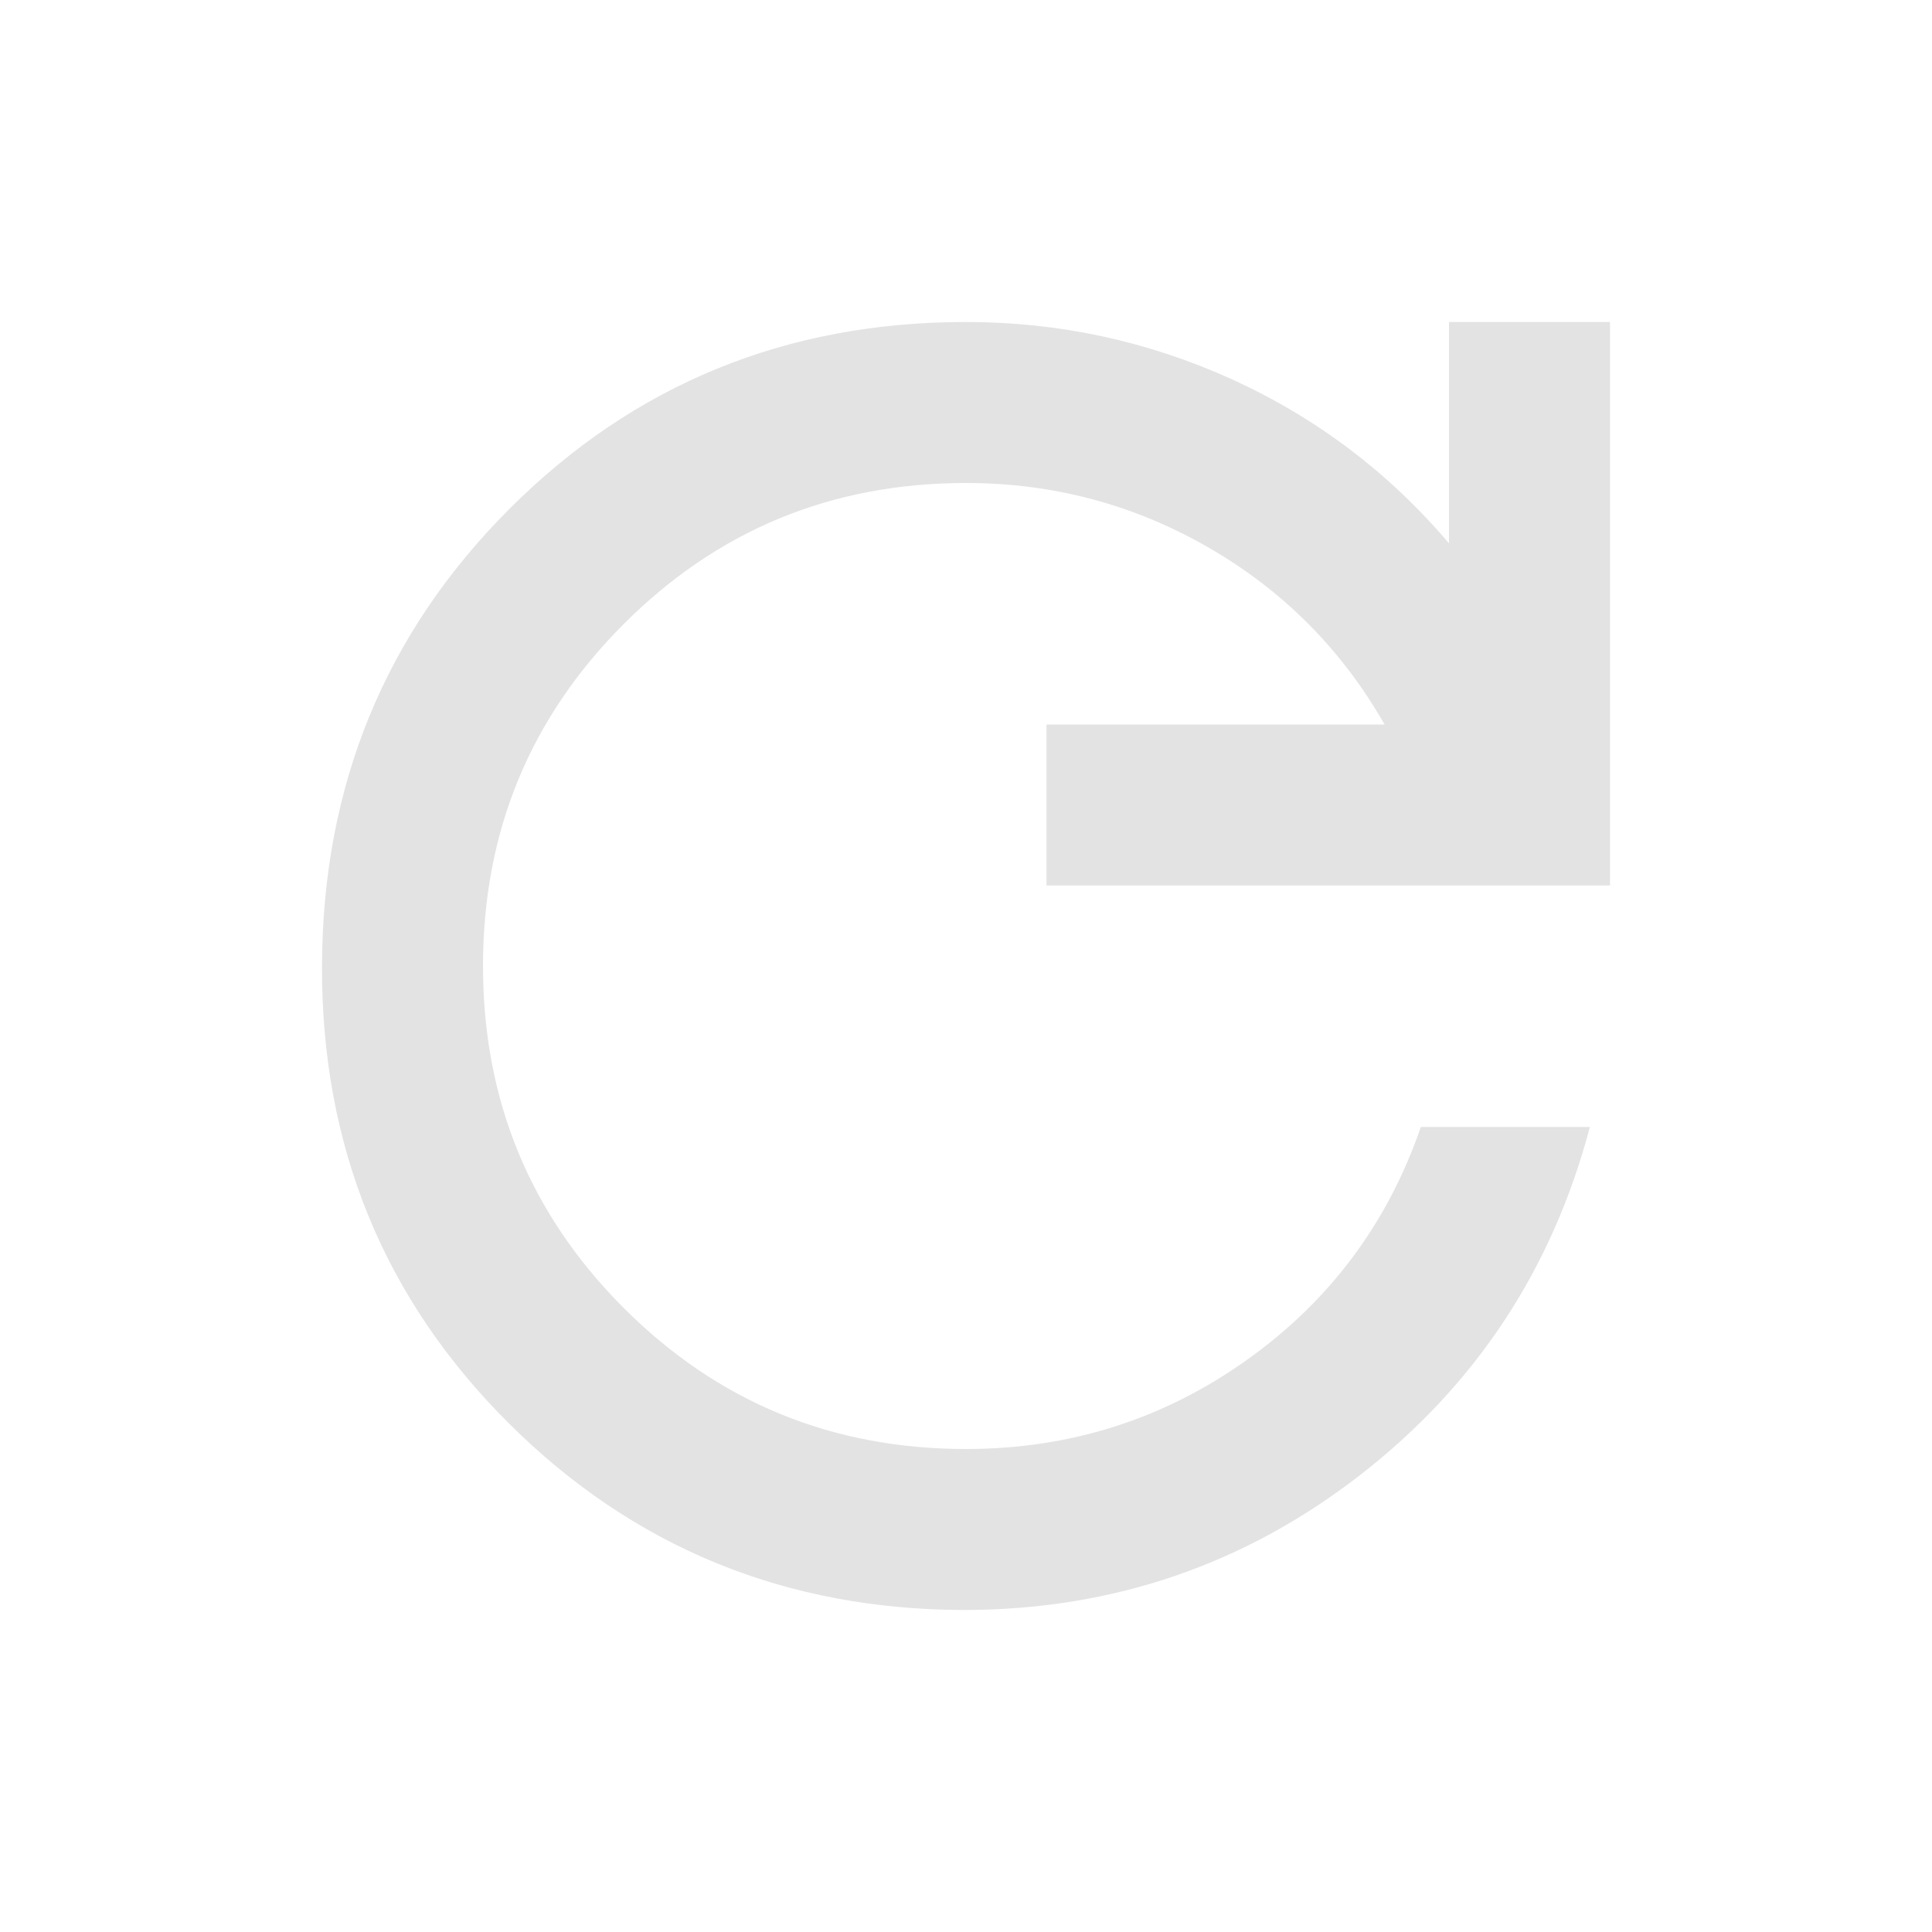
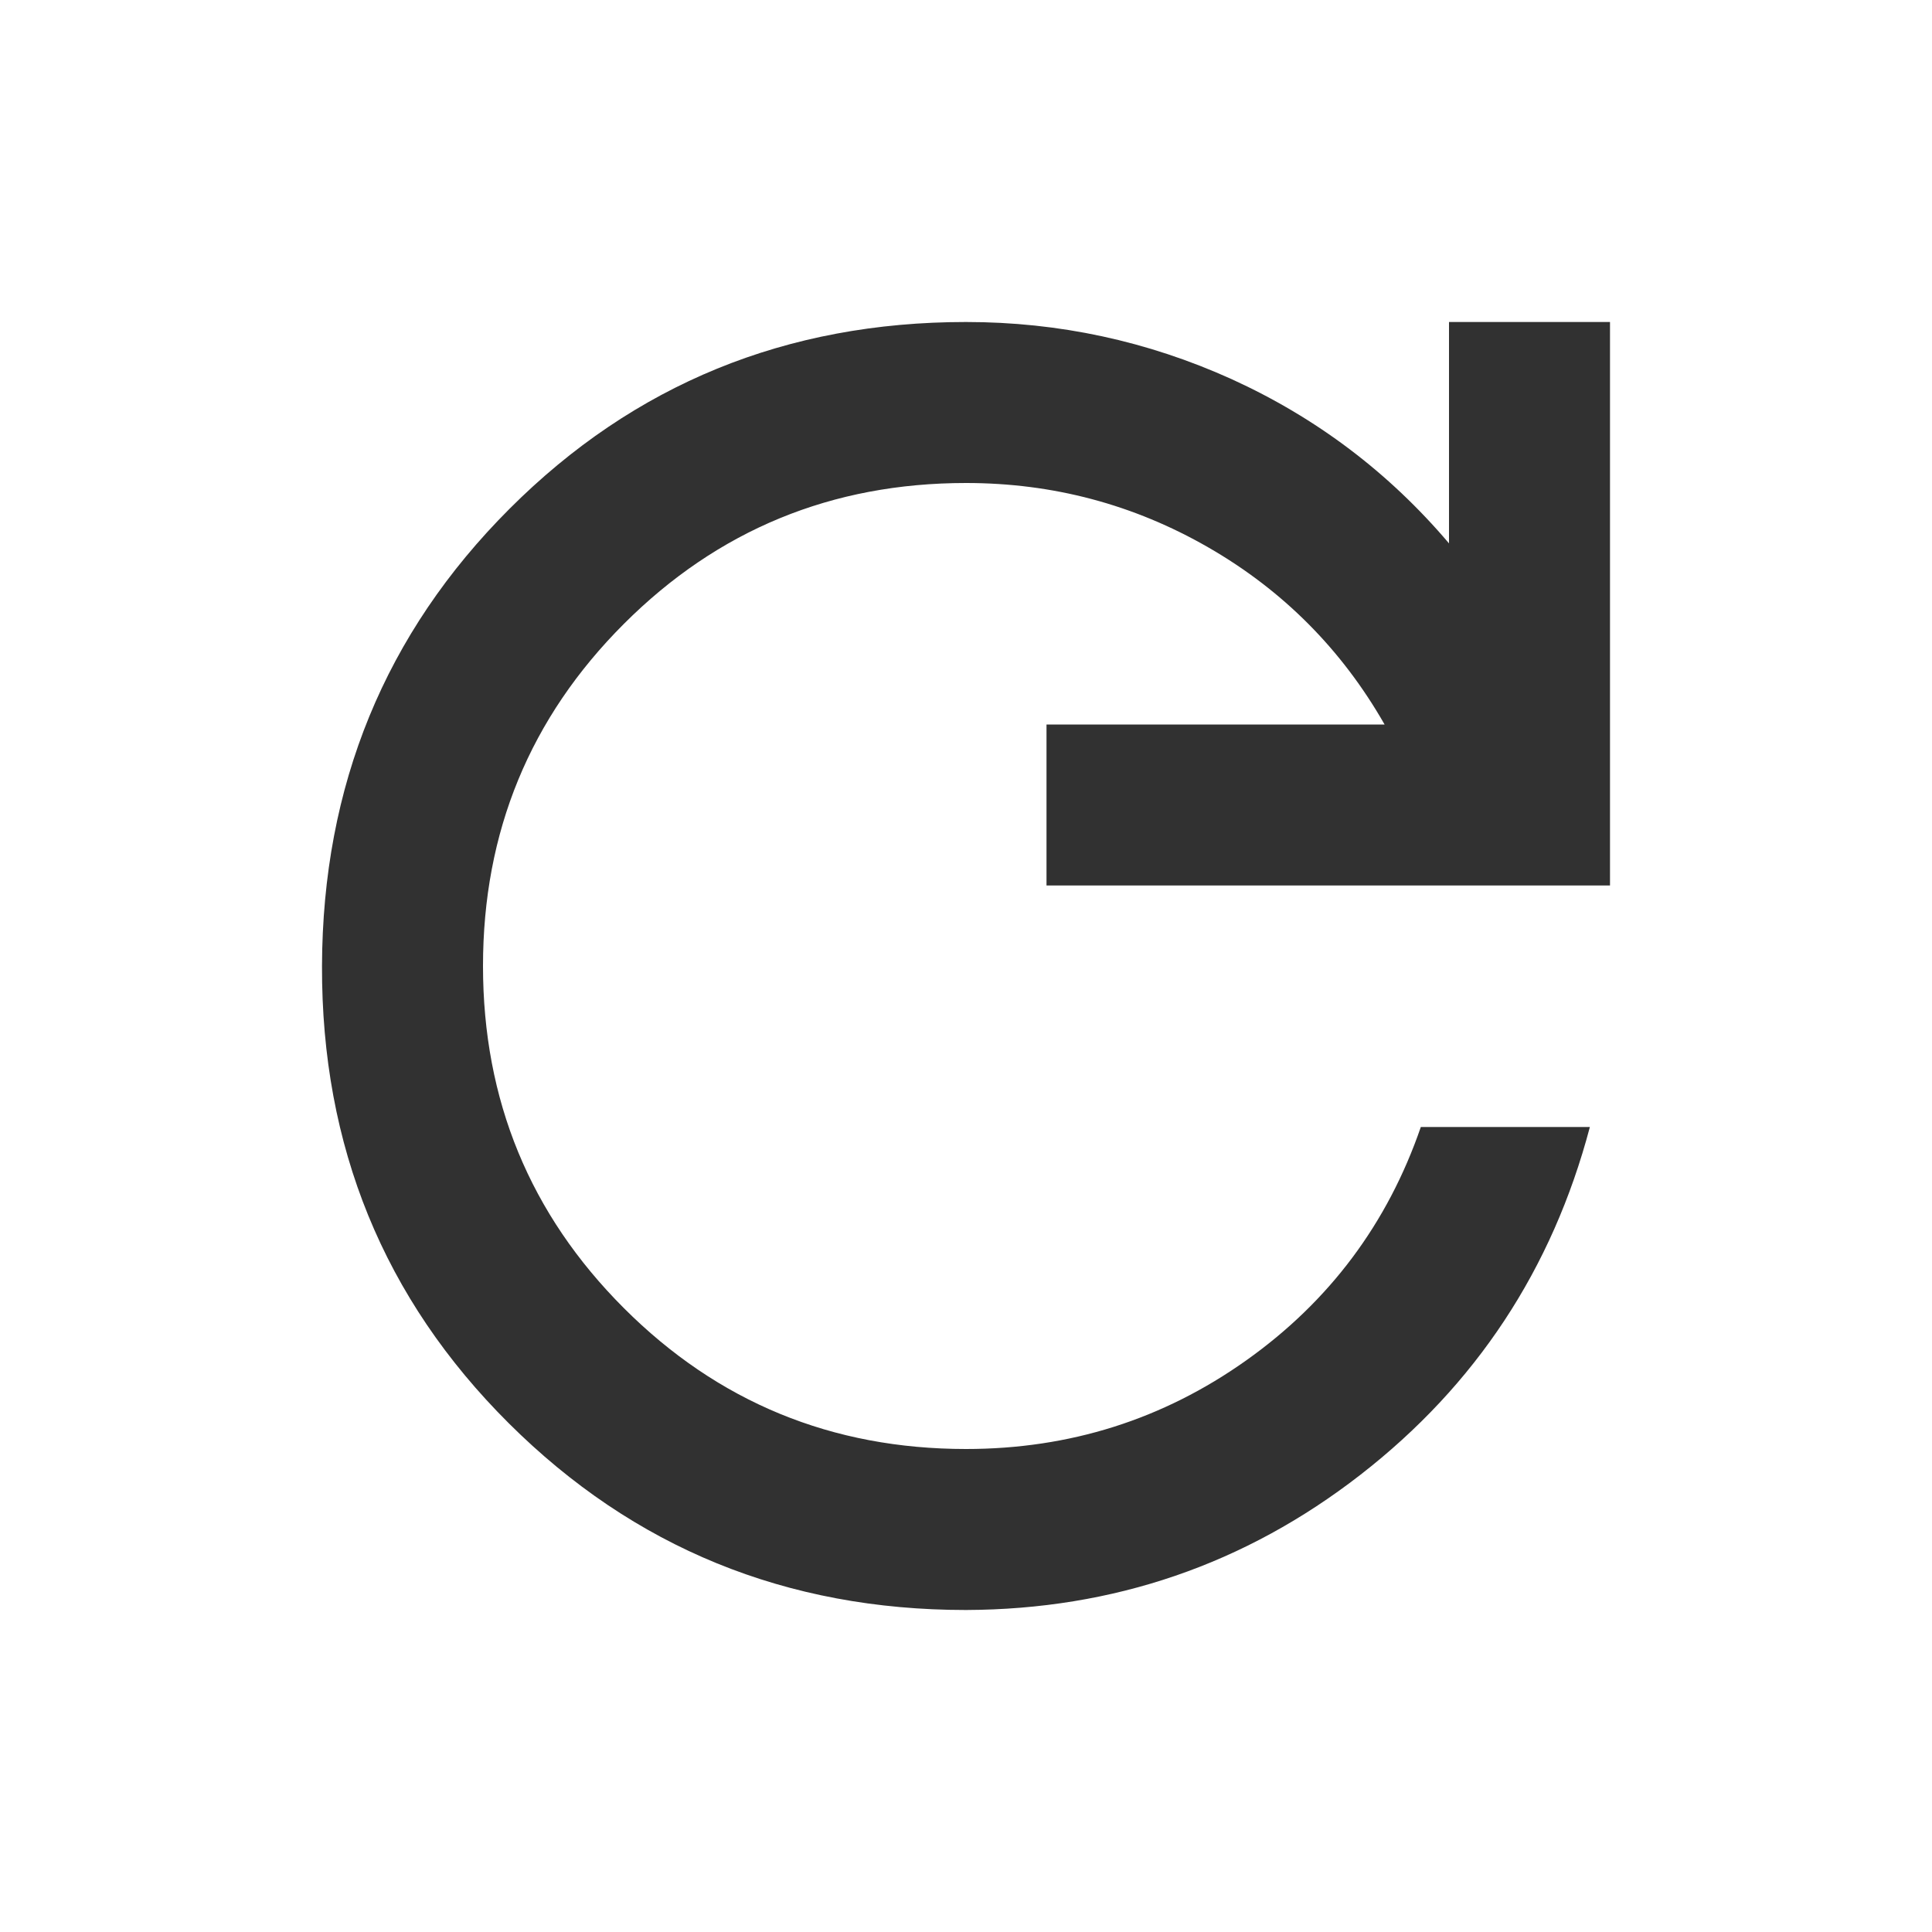
- <svg xmlns="http://www.w3.org/2000/svg" viewBox="0 0 24 24" fill="#e3e3e3">
+ <svg xmlns="http://www.w3.org/2000/svg" viewBox="0 0 24 24" fill="#313131">
  <path d="M12,20q-3.35,0-5.68-2.32T4,12T6.33,6.32T12,4q1.73,0 3.3,0.71Q16.88,5.43 18,6.75V4h2v7H13V9h4.2q-0.8-1.4-2.19-2.2T12,6Q9.5,6 7.75,7.75T6,12t1.75,4.25T12,18q1.93,0 3.48-1.1T17.65,14h2.1q-0.7,2.65-2.85,4.32T12,20Z" />
</svg>
